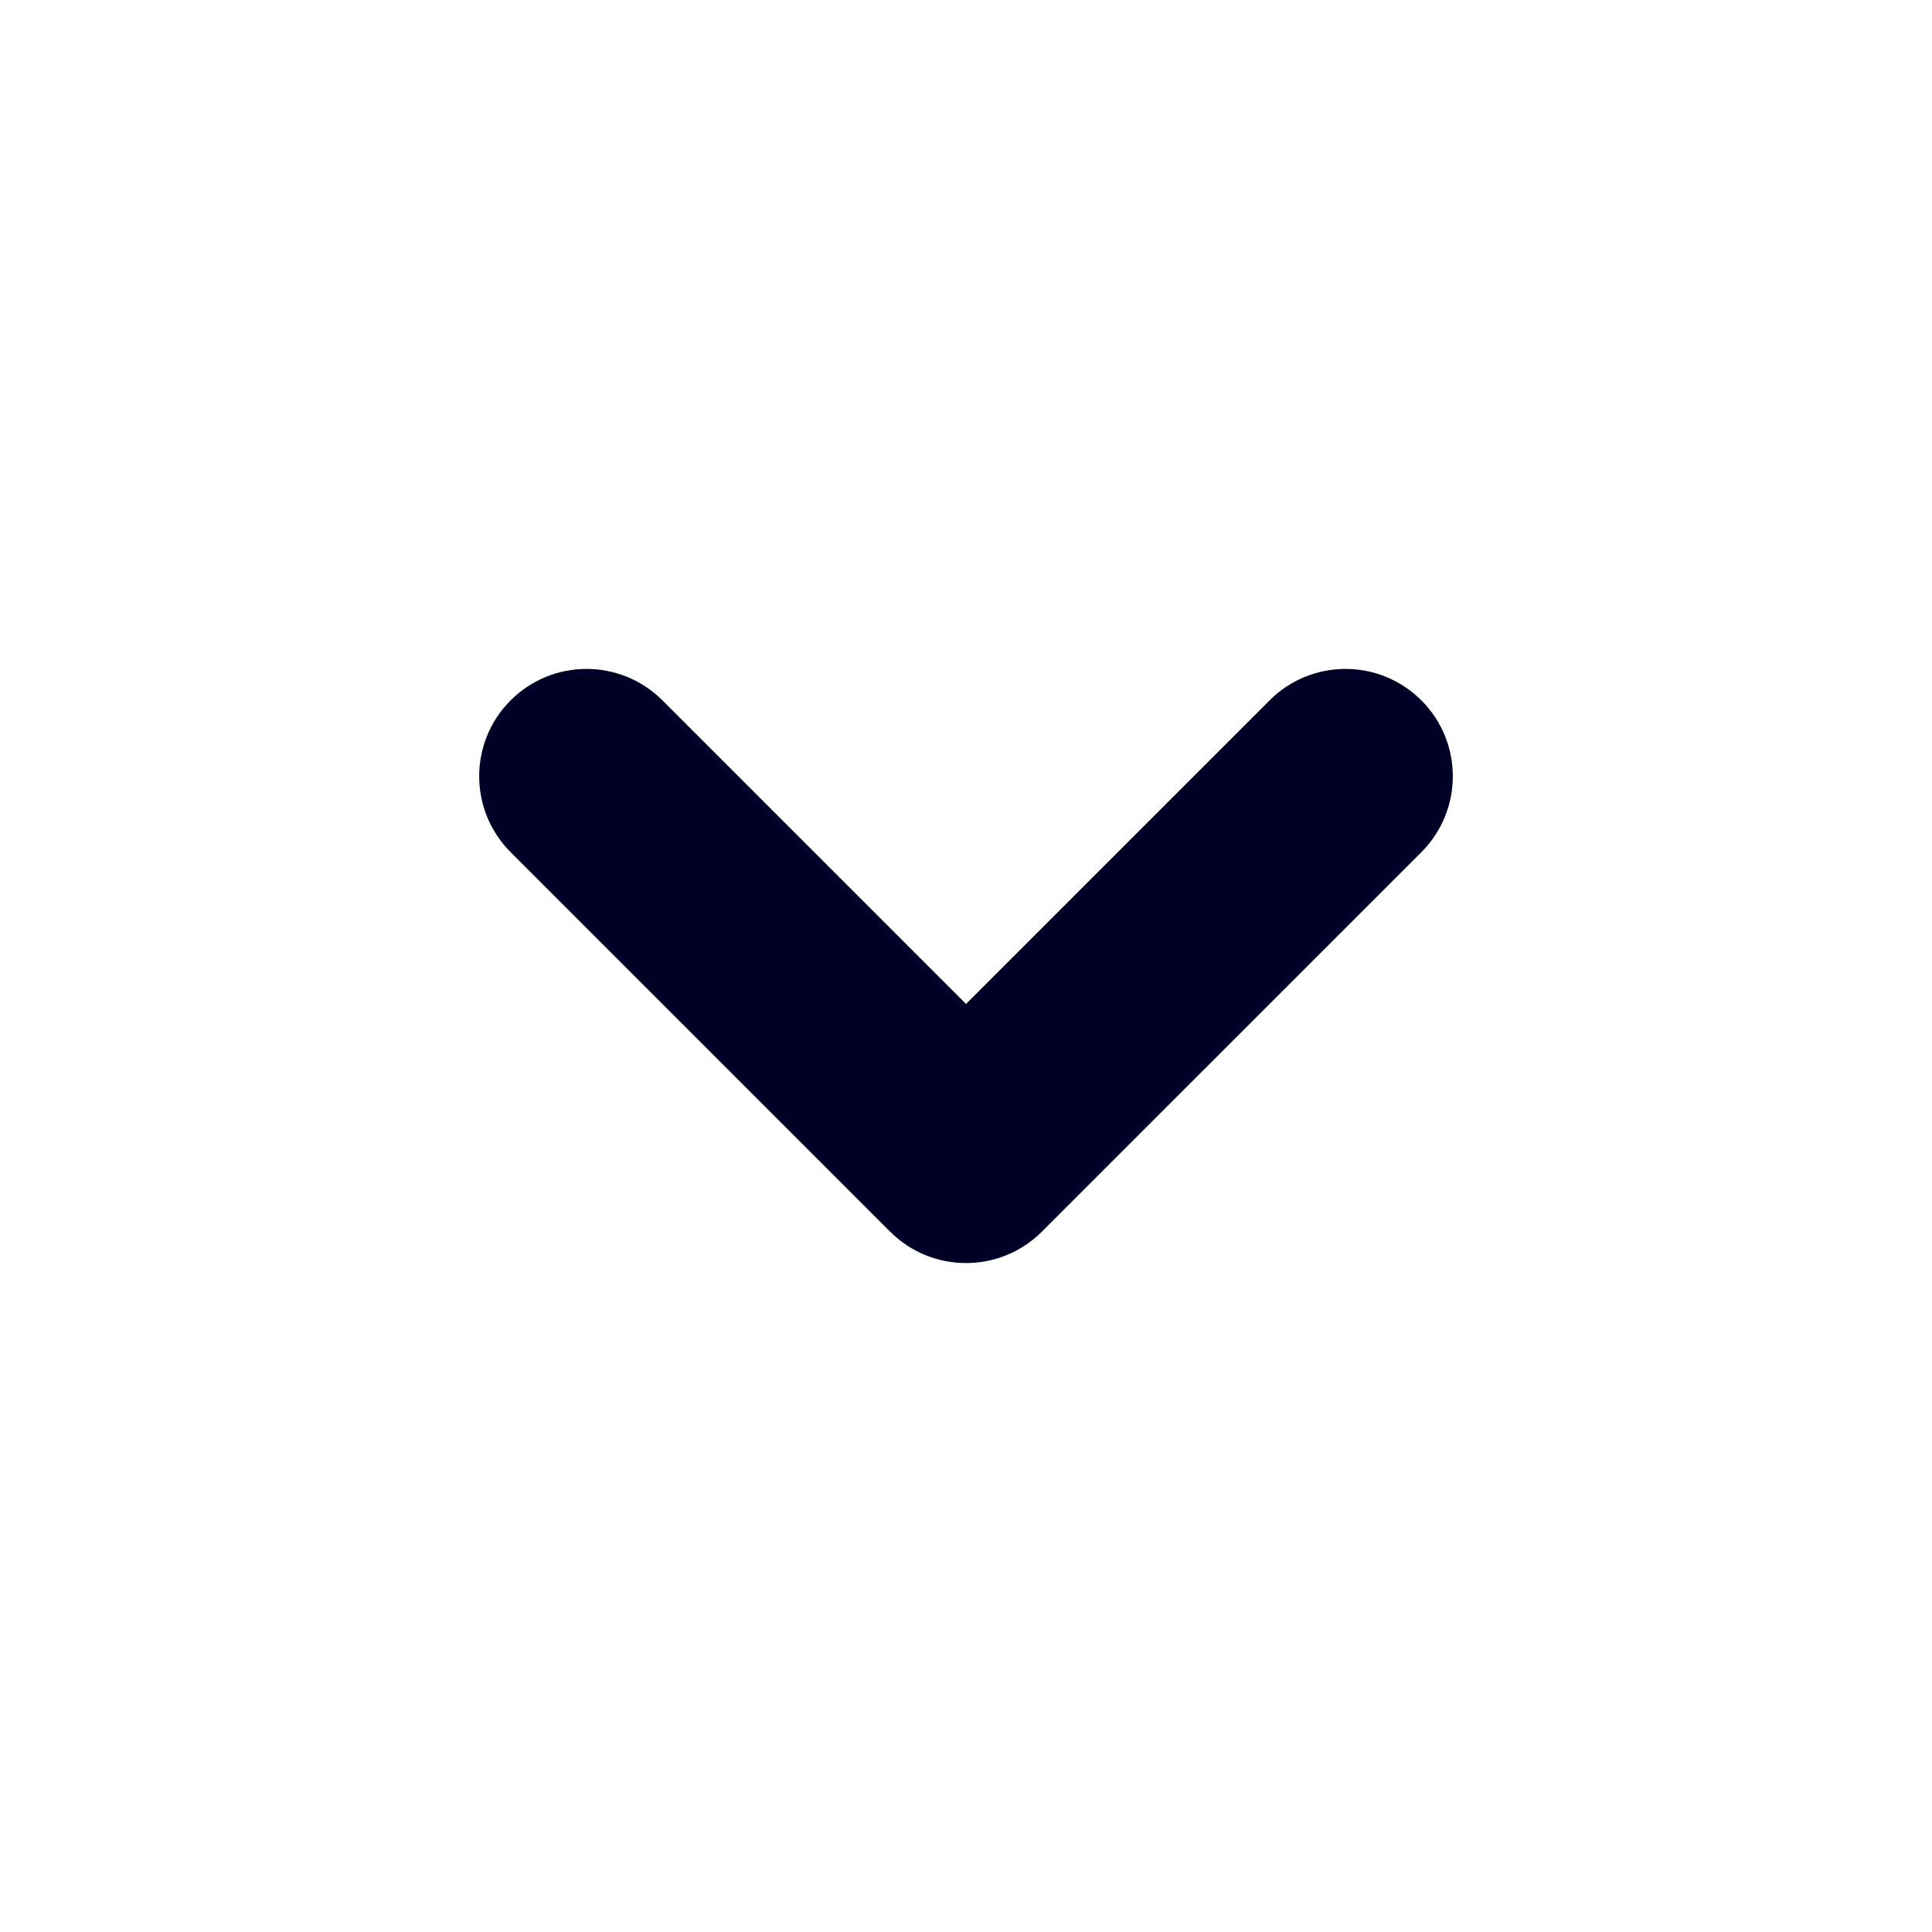
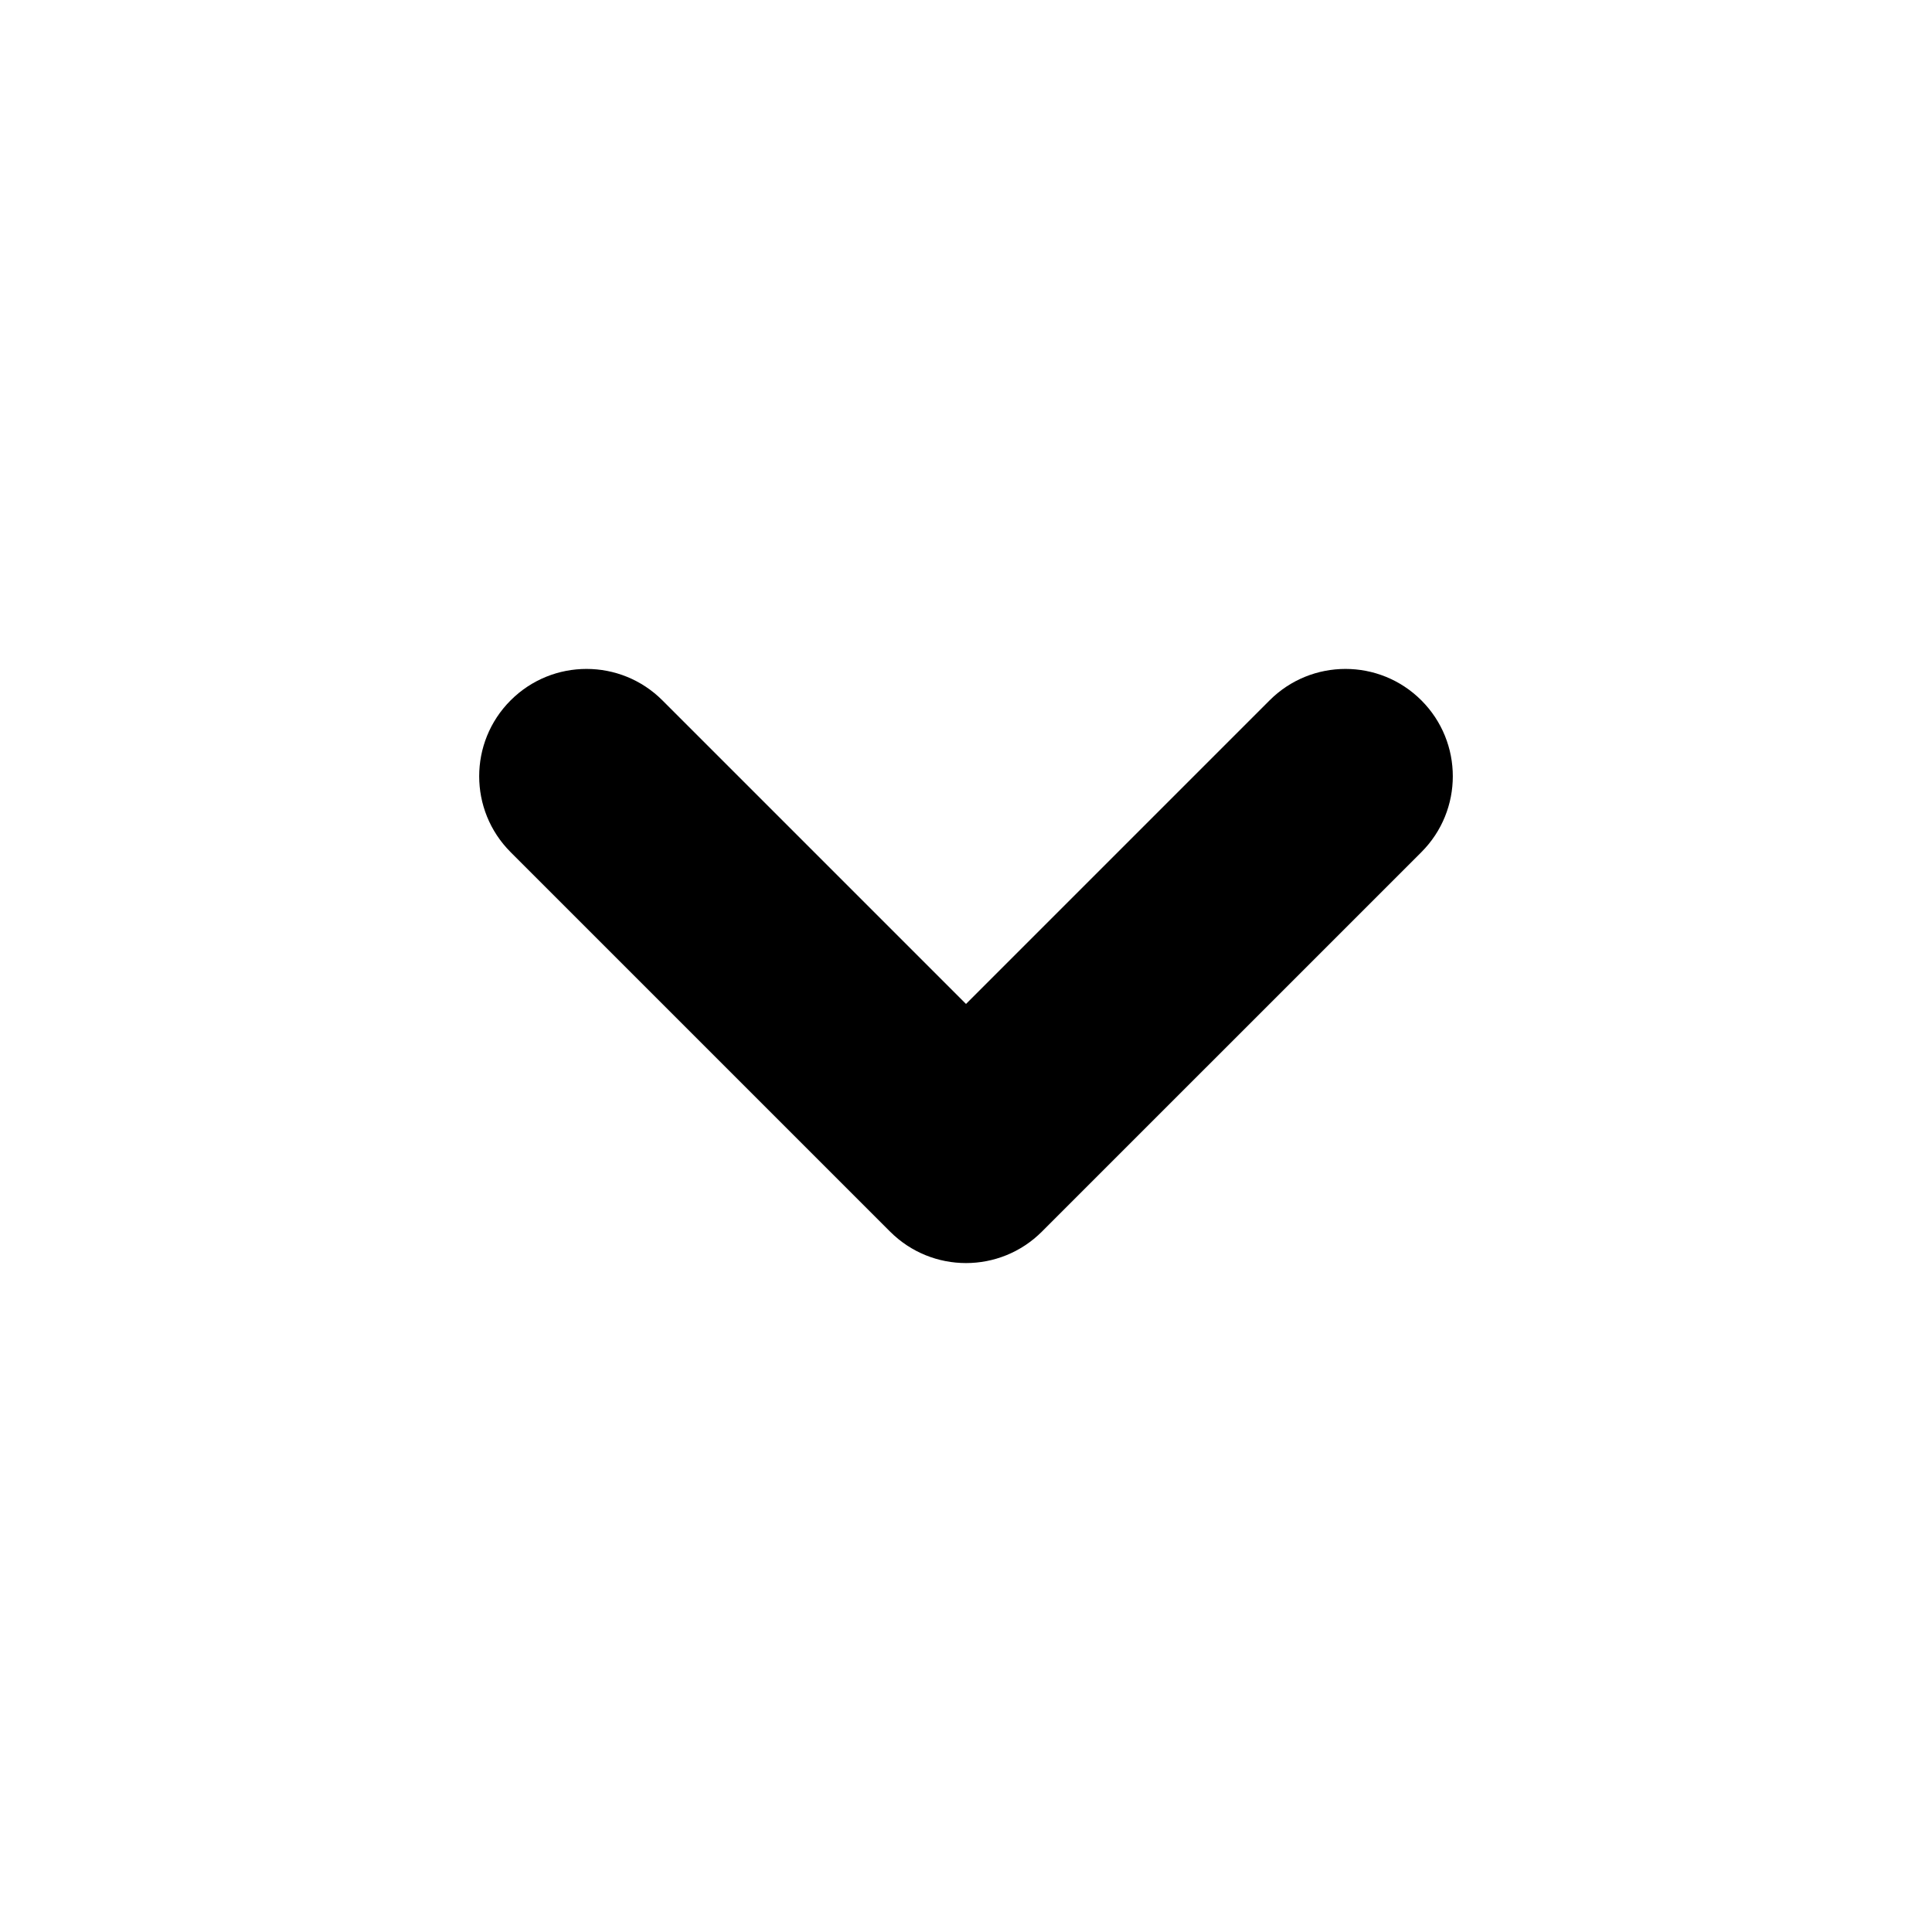
<svg xmlns="http://www.w3.org/2000/svg" width="450" height="450" viewBox="0 0 450 450">
-   <path d="M331.066,163.128l0,0a25,25,0,0,0-35.355,0L225,233.839l-70.711-70.711a25,25,0,0,0-35.355,0l0,0a25,25,0,0,0,0,35.355l88.388,88.388a25,25,0,0,0,35.355,0L331.066,198.483A25,25,0,0,0,331.066,163.128Z" style="fill: #000026" />
+   <path d="M331.066,163.128l0,0a25,25,0,0,0-35.355,0L225,233.839l-70.711-70.711a25,25,0,0,0-35.355,0l0,0a25,25,0,0,0,0,35.355l88.388,88.388a25,25,0,0,0,35.355,0L331.066,198.483A25,25,0,0,0,331.066,163.128Z" />
</svg>
